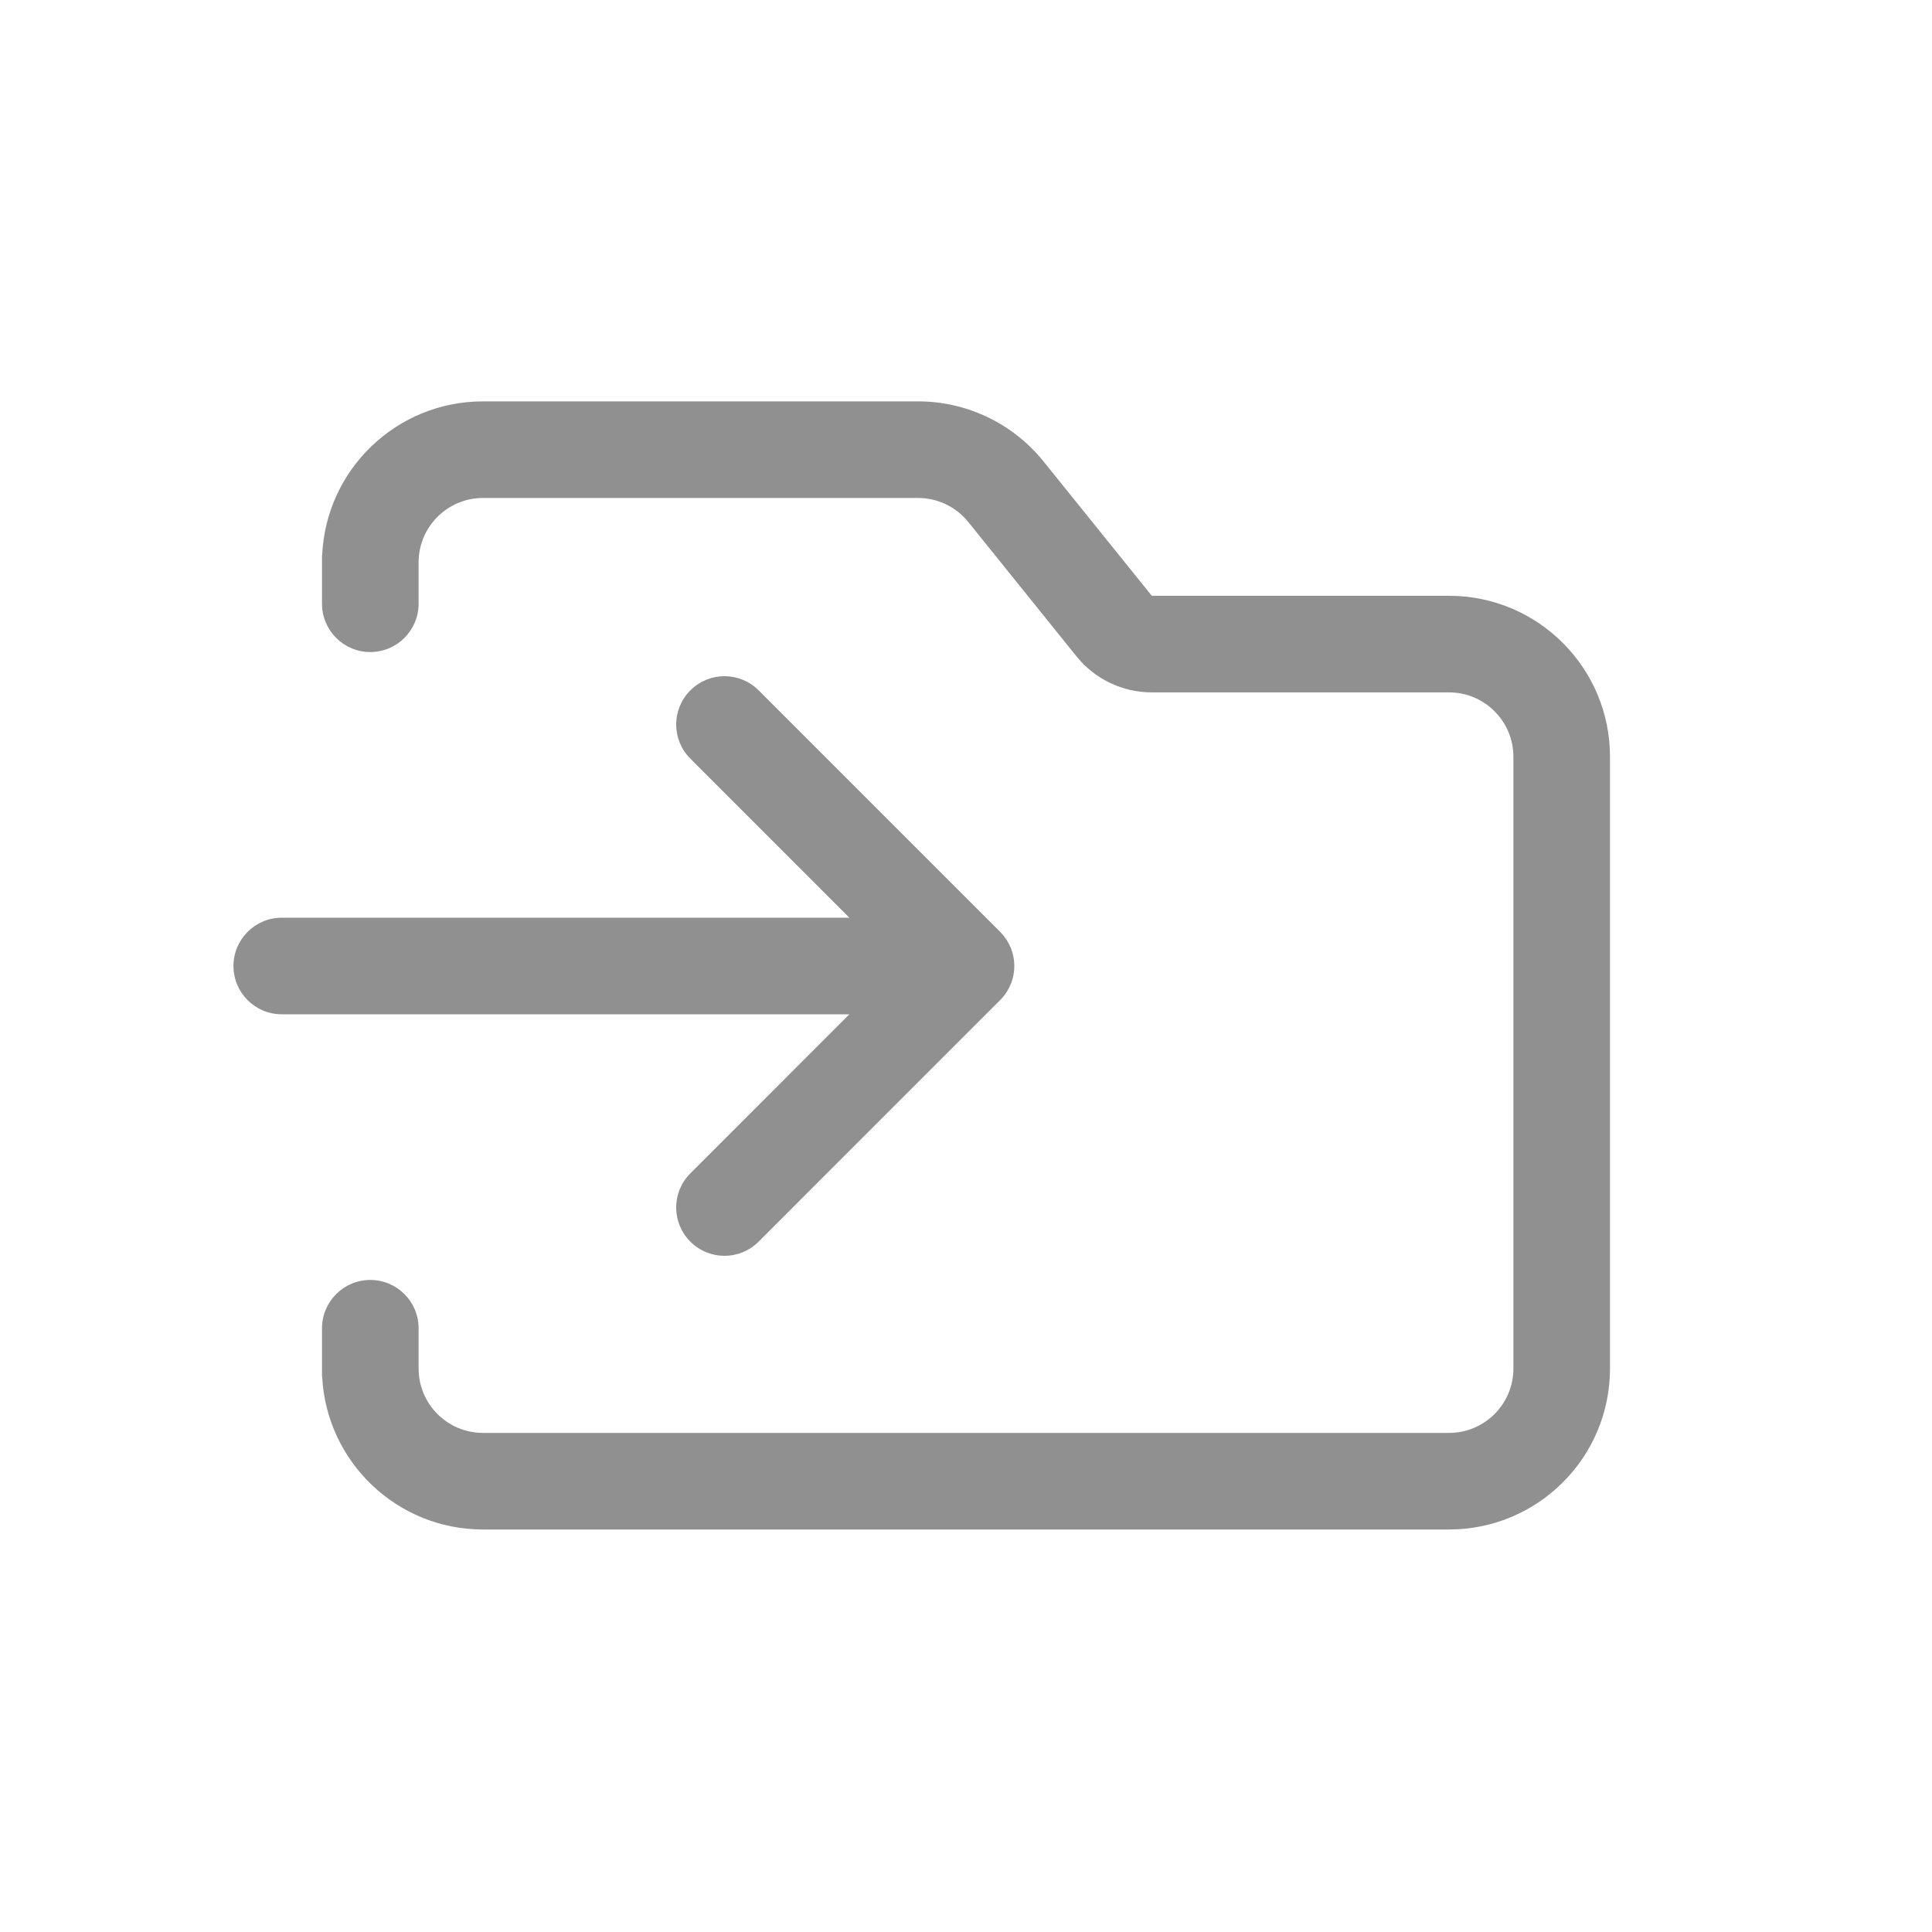
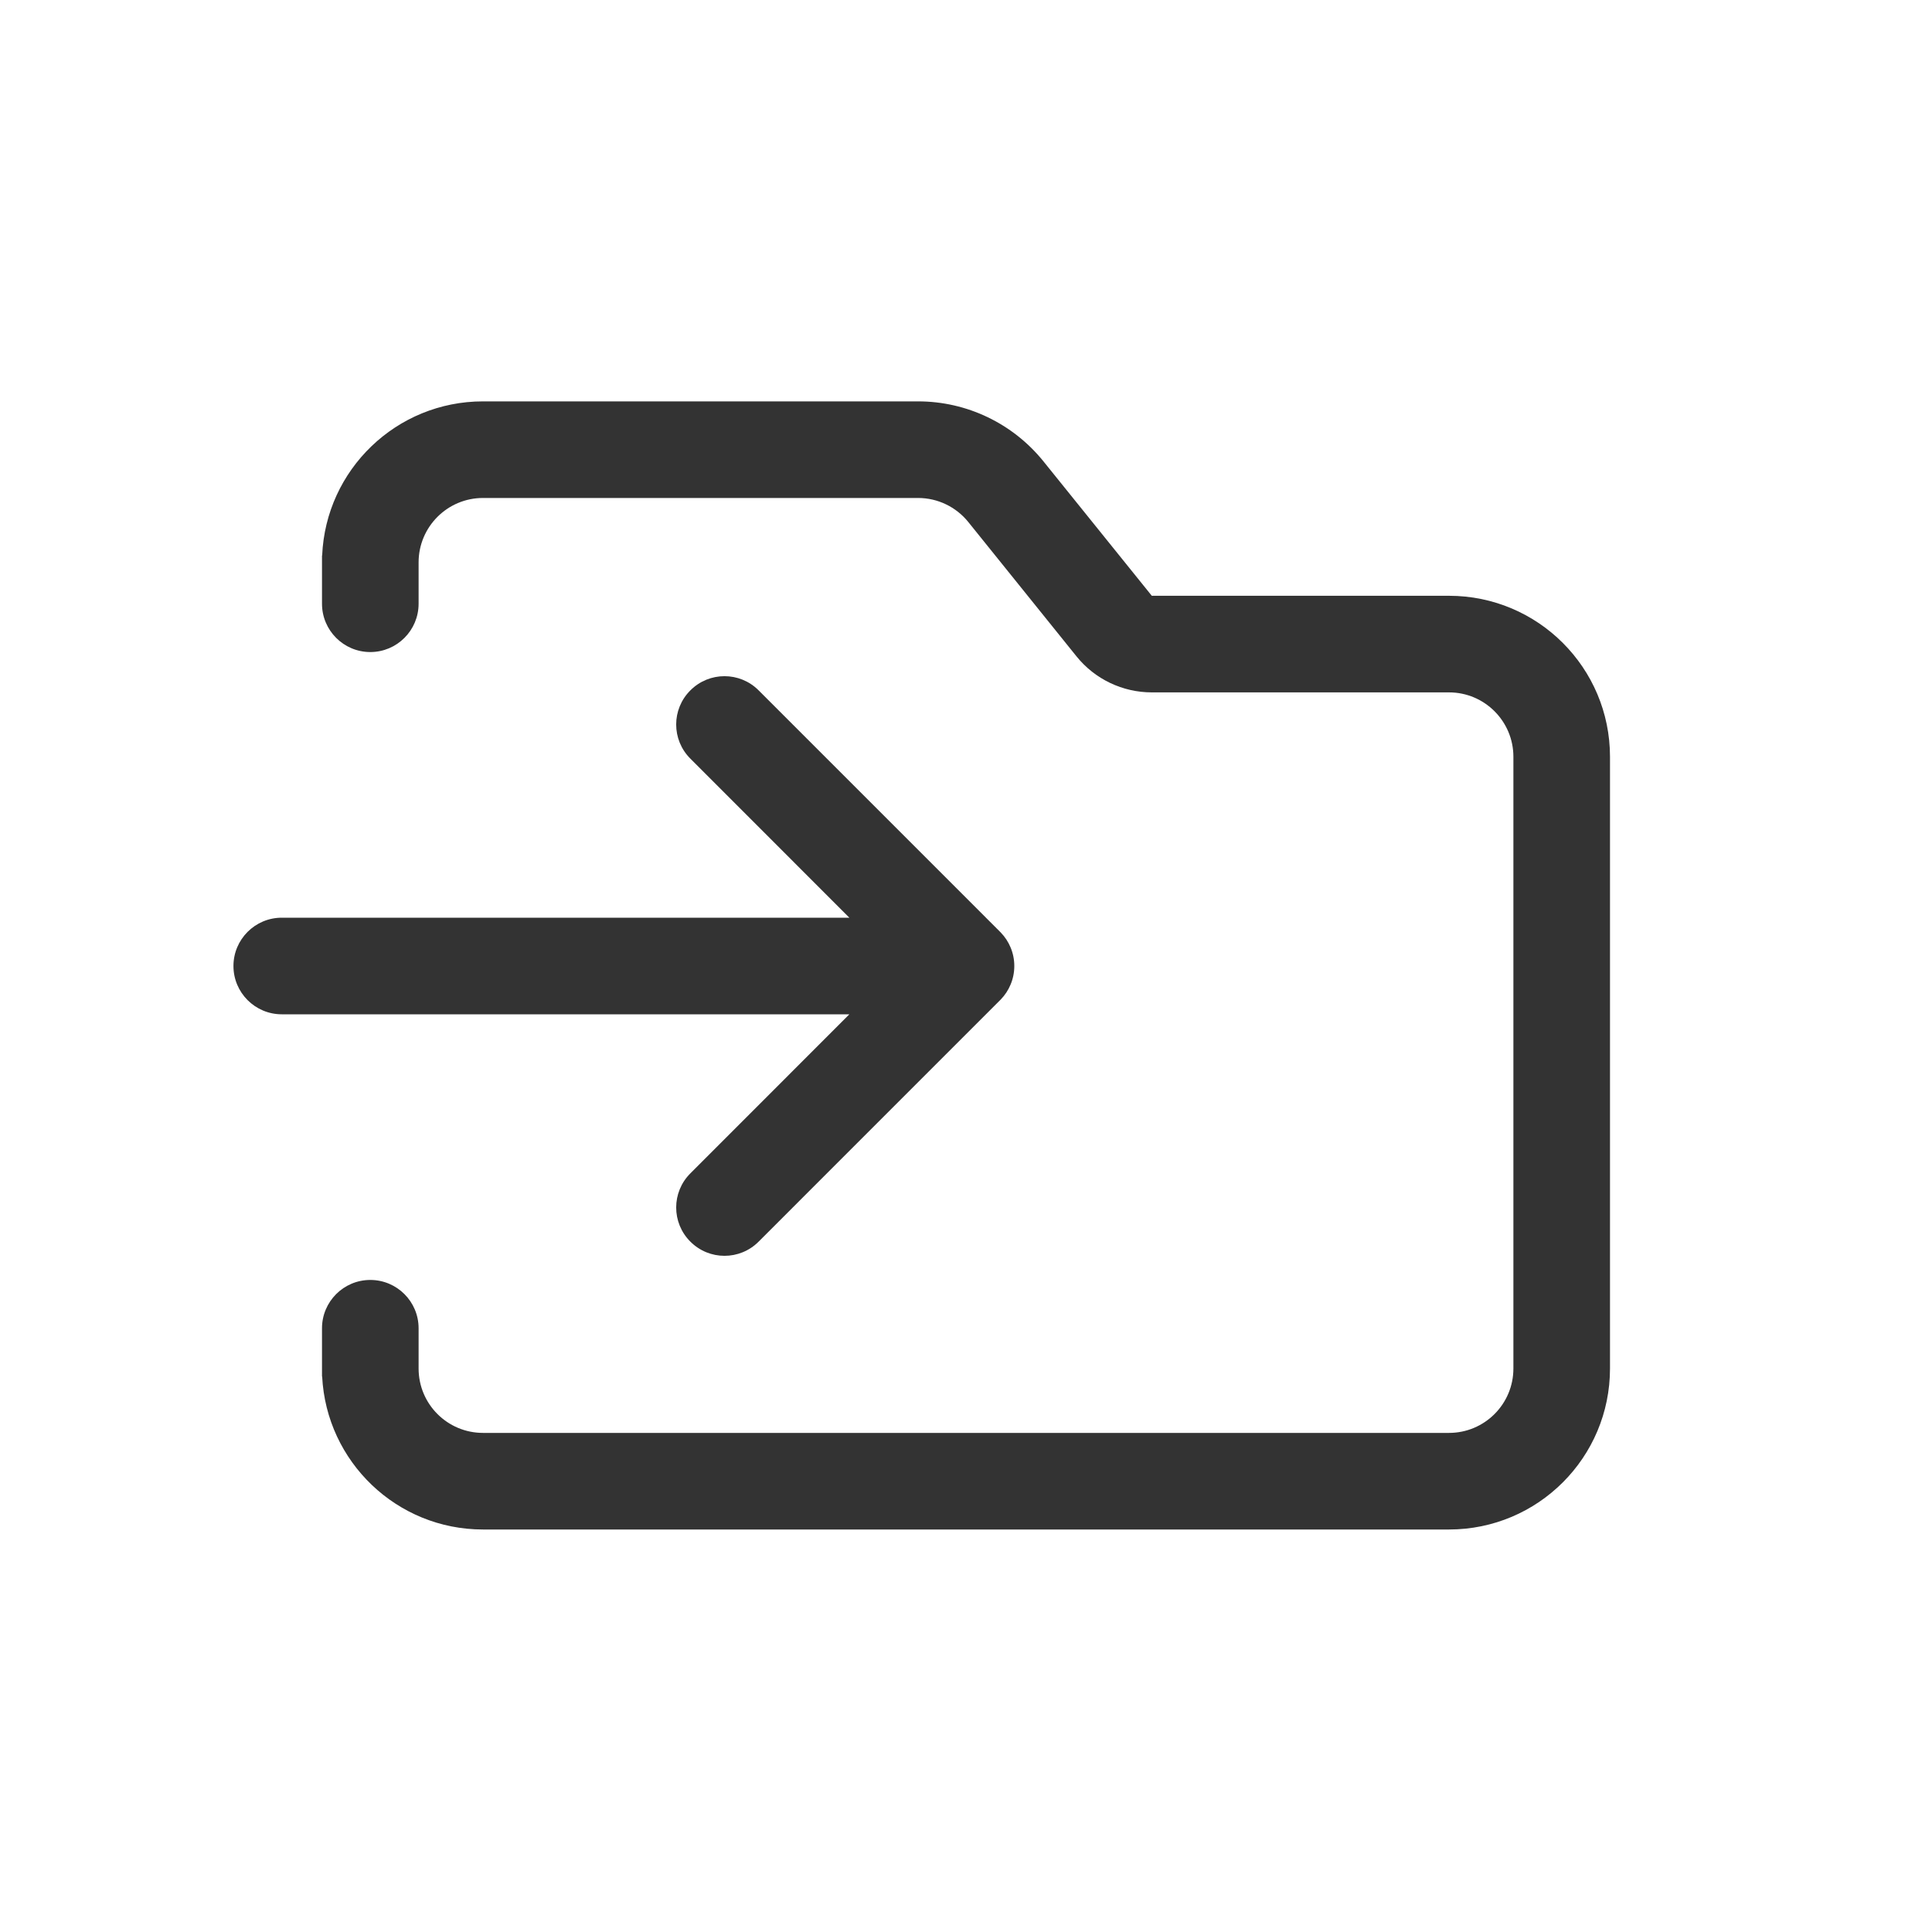
<svg xmlns="http://www.w3.org/2000/svg" width="24" height="24" viewBox="0 0 24 24" fill="none">
-   <path d="M6 17.8C5.558 17.8 5.2 17.442 5.2 17V16.5C5.2 16.169 4.931 15.9 4.6 15.9C4.269 15.9 4 16.169 4 16.5V17.1H4.002C4.055 18.158 4.929 19 6 19H18C19.105 19 20 18.105 20 17V9.401C20 8.297 19.105 7.401 18 7.401H14.308L12.962 5.731C12.582 5.26 12.01 4.986 11.405 4.986H6C4.924 4.986 4.047 5.835 4.002 6.9H4V7.5C4 7.831 4.269 8.1 4.6 8.1C4.931 8.1 5.2 7.831 5.2 7.5L5.2 6.986C5.2 6.545 5.558 6.186 6 6.186H11.405C11.647 6.186 11.876 6.296 12.028 6.484L13.373 8.154C13.601 8.437 13.945 8.601 14.308 8.601H18C18.442 8.601 18.8 8.96 18.8 9.401V17C18.8 17.442 18.442 17.8 18 17.8H6Z" fill="#909090" />
-   <path d="M8.576 9.424C8.341 9.19 8.341 8.81 8.576 8.576C8.81 8.341 9.19 8.341 9.424 8.576L12.423 11.575L12.431 11.583C12.485 11.639 12.526 11.702 12.554 11.77C12.584 11.841 12.6 11.919 12.6 12C12.6 12.081 12.584 12.159 12.554 12.23C12.526 12.298 12.485 12.361 12.431 12.417L12.423 12.425L9.424 15.424C9.19 15.659 8.81 15.659 8.576 15.424C8.341 15.19 8.341 14.81 8.576 14.576L10.551 12.6H3.5C3.169 12.6 2.9 12.331 2.9 12C2.9 11.669 3.169 11.4 3.5 11.4H10.551L8.576 9.424Z" fill="#909090" />
+   <path d="M6 17.8C5.558 17.8 5.2 17.442 5.2 17V16.5C5.2 16.169 4.931 15.9 4.6 15.9C4.269 15.9 4 16.169 4 16.5V17.1H4.002C4.055 18.158 4.929 19 6 19H18C19.105 19 20 18.105 20 17V9.401C20 8.297 19.105 7.401 18 7.401H14.308L12.962 5.731C12.582 5.26 12.01 4.986 11.405 4.986H6C4.924 4.986 4.047 5.835 4.002 6.9H4V7.5C4 7.831 4.269 8.1 4.6 8.1C4.931 8.1 5.2 7.831 5.2 7.5L5.2 6.986C5.2 6.545 5.558 6.186 6 6.186H11.405C11.647 6.186 11.876 6.296 12.028 6.484L13.373 8.154C13.601 8.437 13.945 8.601 14.308 8.601H18C18.442 8.601 18.8 8.96 18.8 9.401V17C18.8 17.442 18.442 17.8 18 17.8H6Z" fill="#333333" />
+   <path d="M8.576 9.424C8.341 9.19 8.341 8.81 8.576 8.576C8.81 8.341 9.19 8.341 9.424 8.576L12.423 11.575L12.431 11.583C12.485 11.639 12.526 11.702 12.554 11.77C12.584 11.841 12.6 11.919 12.6 12C12.6 12.081 12.584 12.159 12.554 12.23C12.526 12.298 12.485 12.361 12.431 12.417L12.423 12.425L9.424 15.424C9.19 15.659 8.81 15.659 8.576 15.424C8.341 15.19 8.341 14.81 8.576 14.576L10.551 12.6H3.5C3.169 12.6 2.9 12.331 2.9 12C2.9 11.669 3.169 11.4 3.5 11.4H10.551L8.576 9.424Z" fill="#333333" />
</svg>
